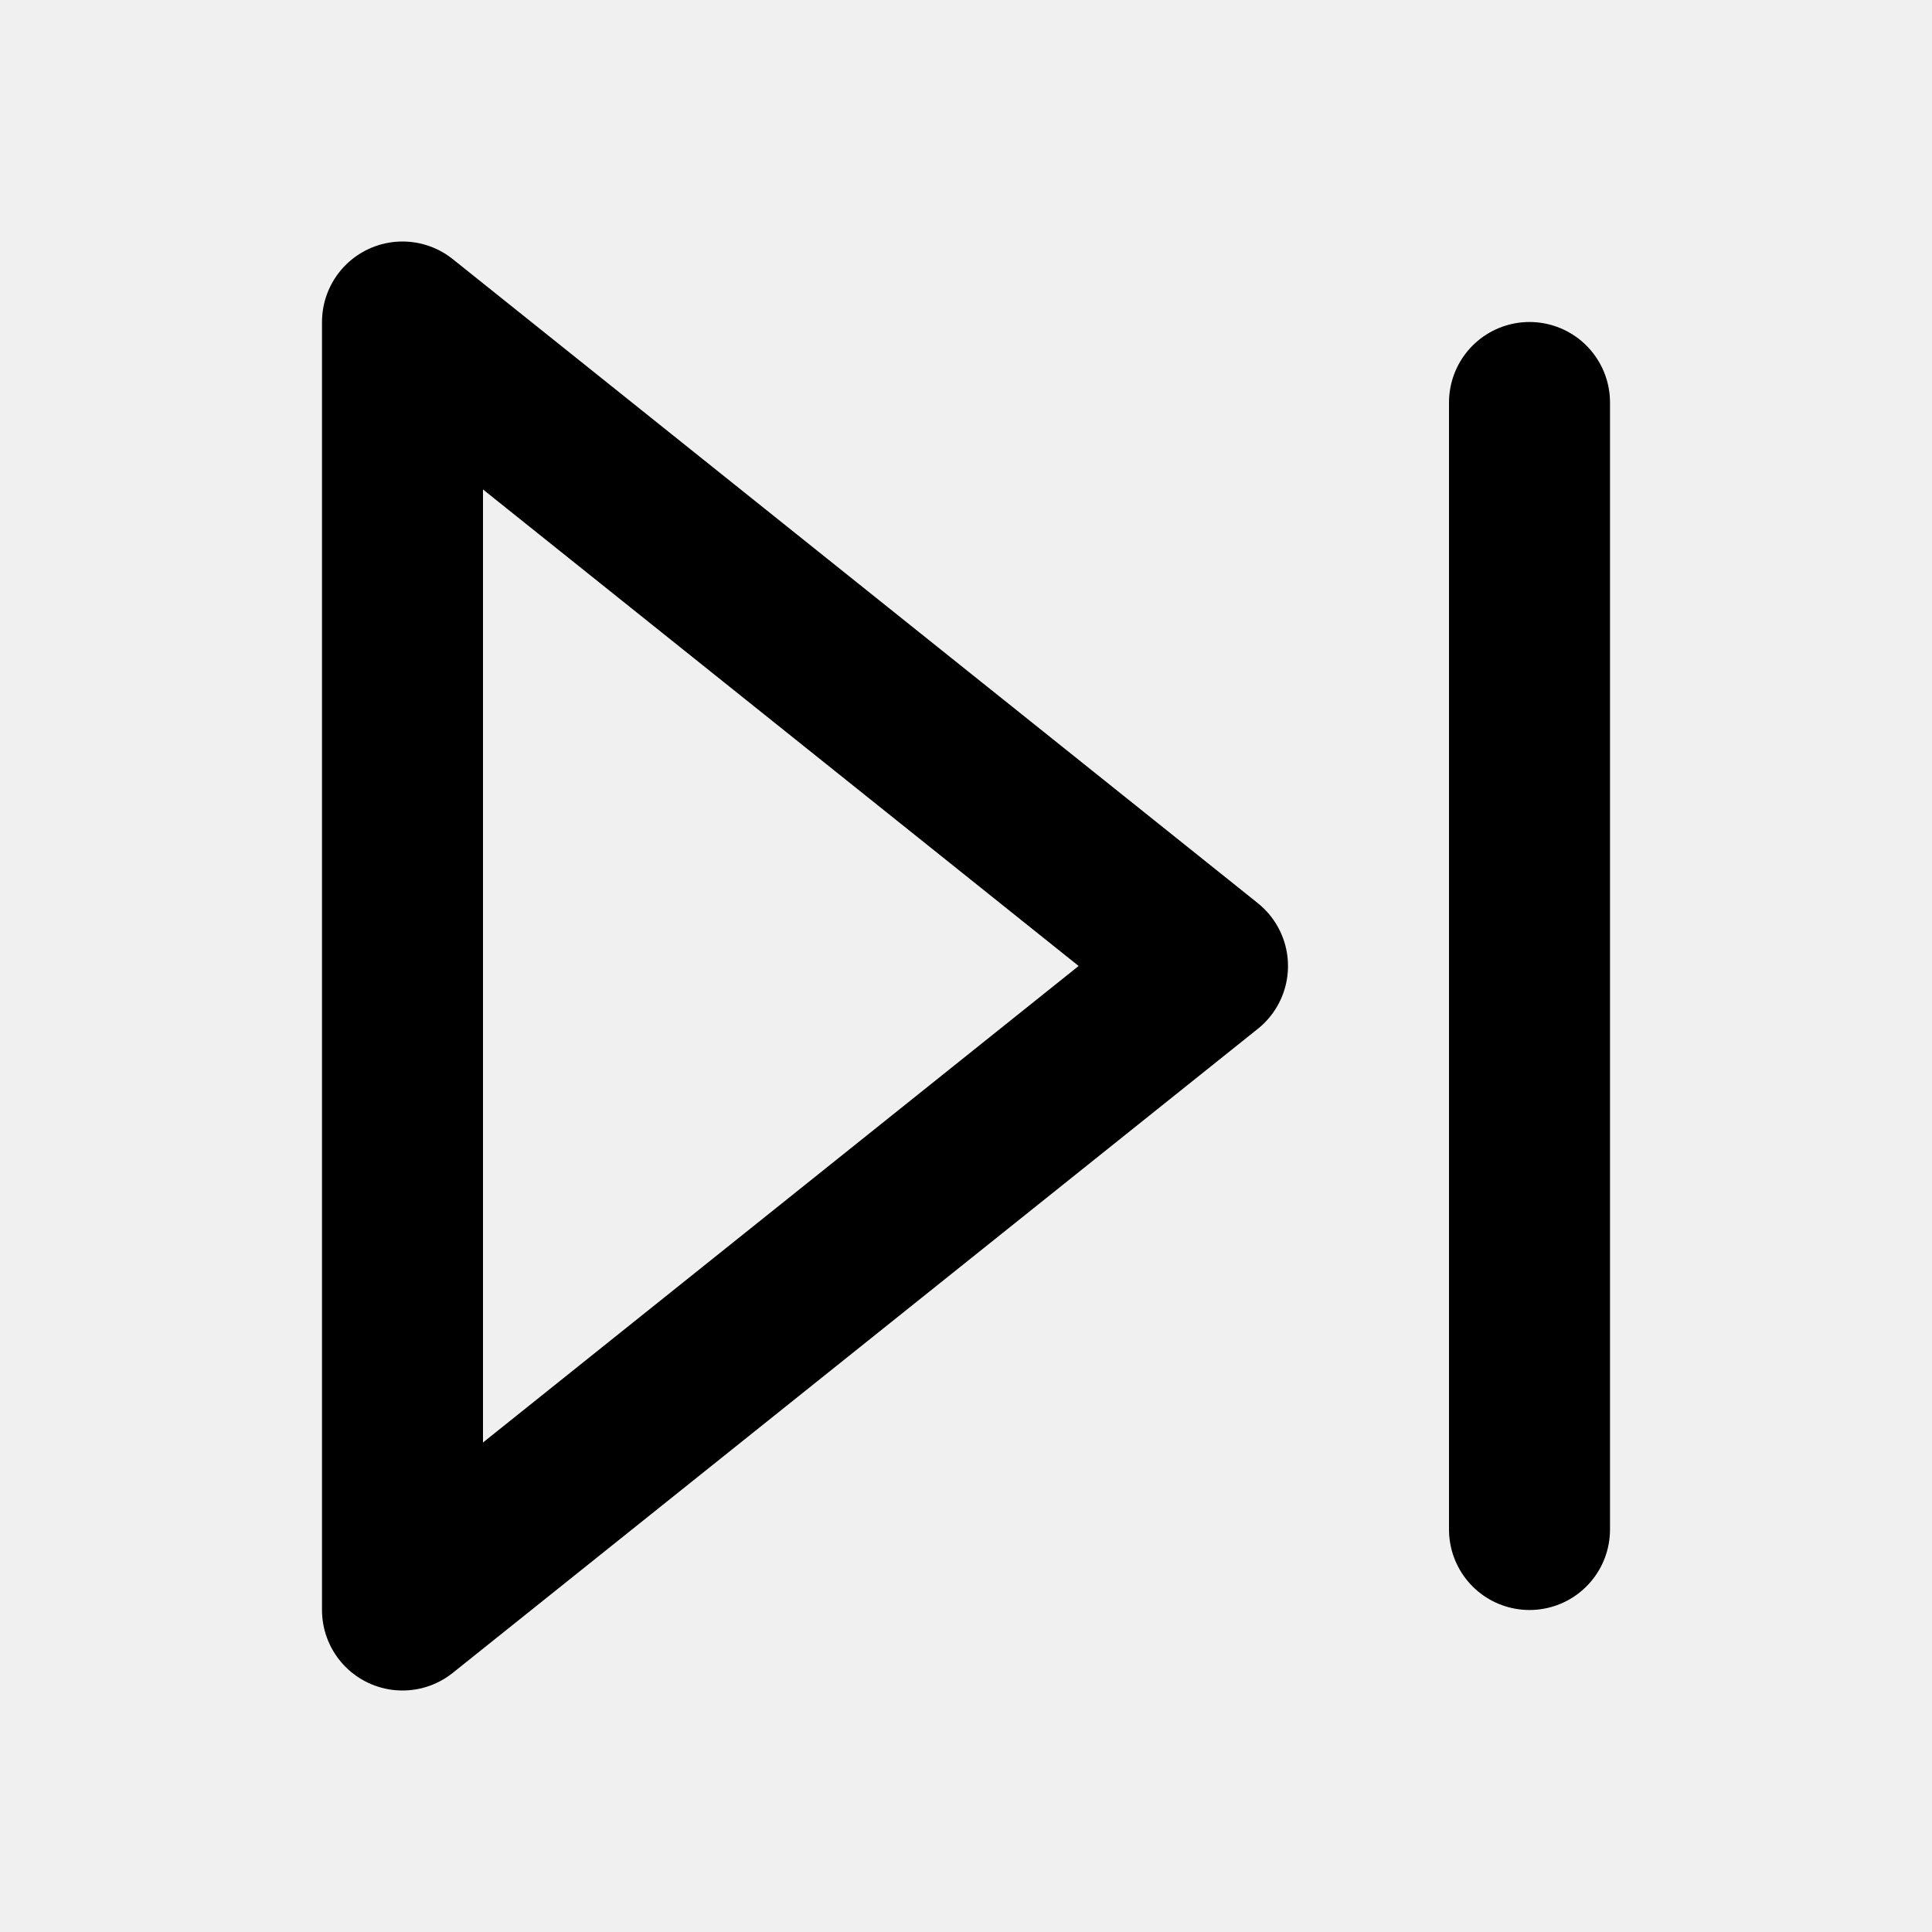
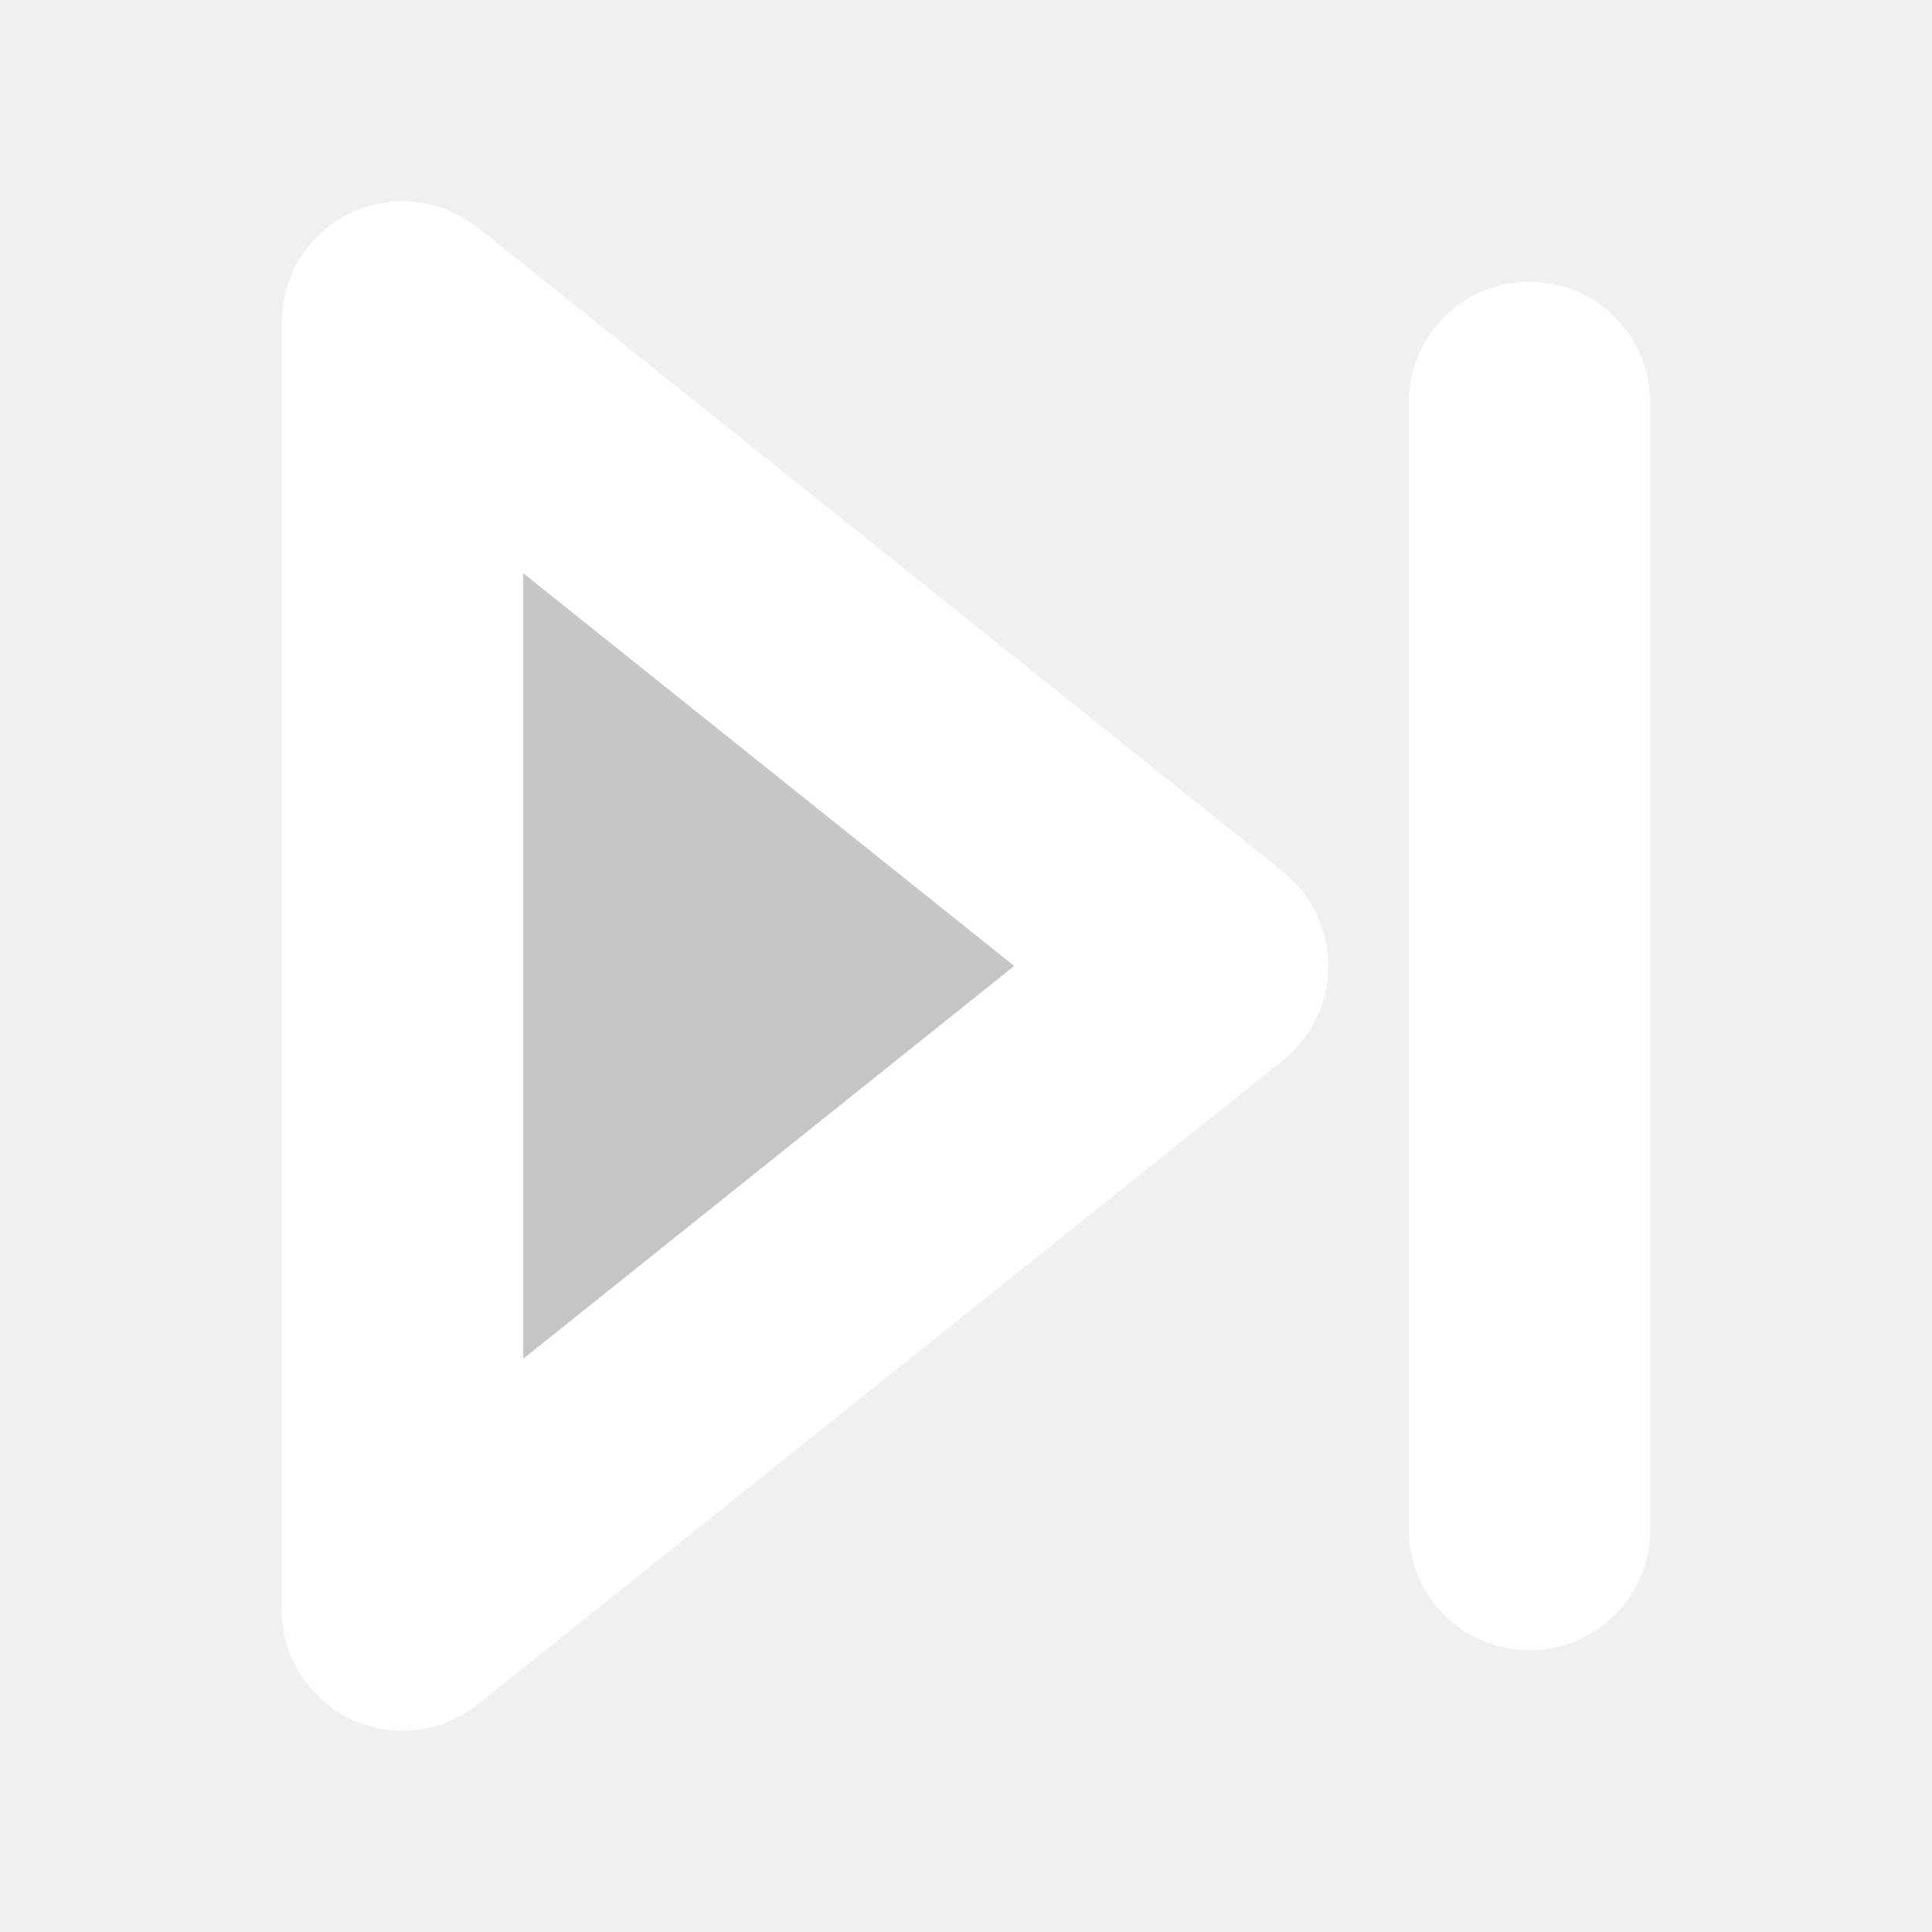
- <svg xmlns="http://www.w3.org/2000/svg" width="24" height="24" viewBox="0 0 24 24" fill="none" stroke="currentColor" stroke-width="2" stroke-linecap="round" stroke-linejoin="round" class="feather feather-skip-forward">
+ <svg xmlns="http://www.w3.org/2000/svg" width="24" height="24" viewBox="0 0 24 24" fill="#c6c6c6" stroke="white" stroke-width="3" stroke-linecap="round" stroke-linejoin="round" class="feather feather-skip-forward">
  <polygon points="5 4 15 12 5 20 5 4" />
  <line x1="19" y1="5" x2="19" y2="19" />
</svg>
